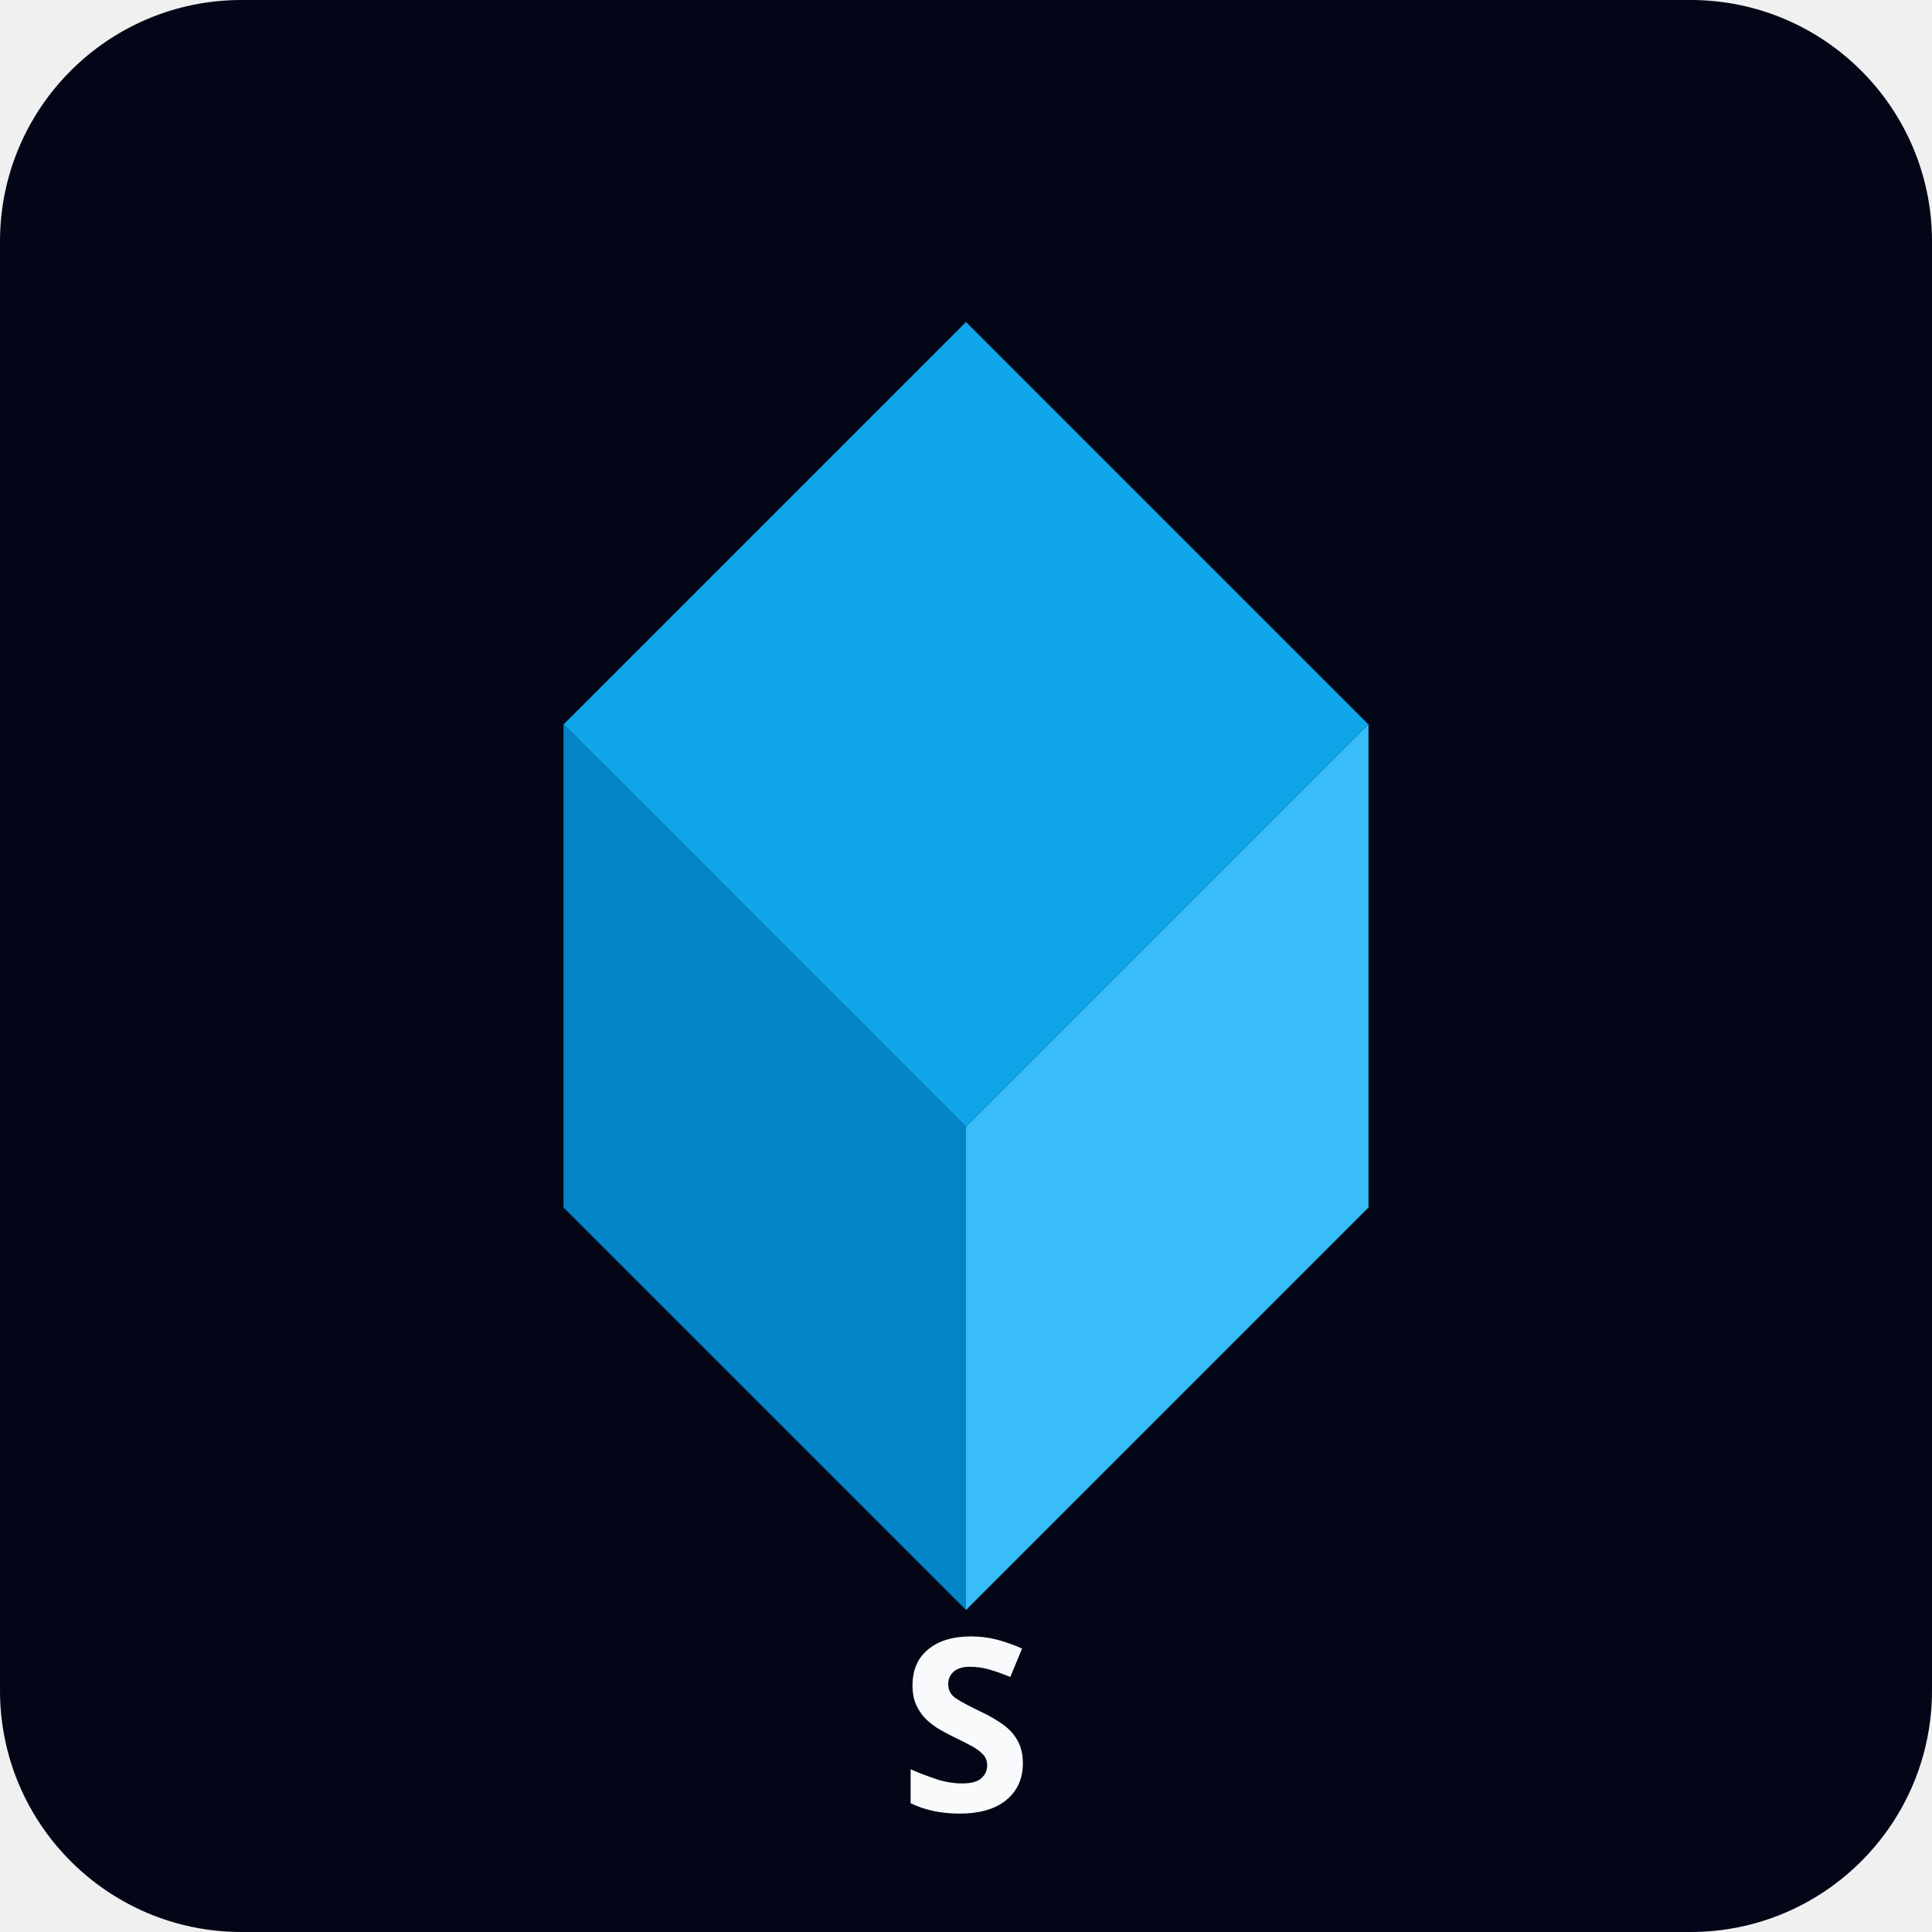
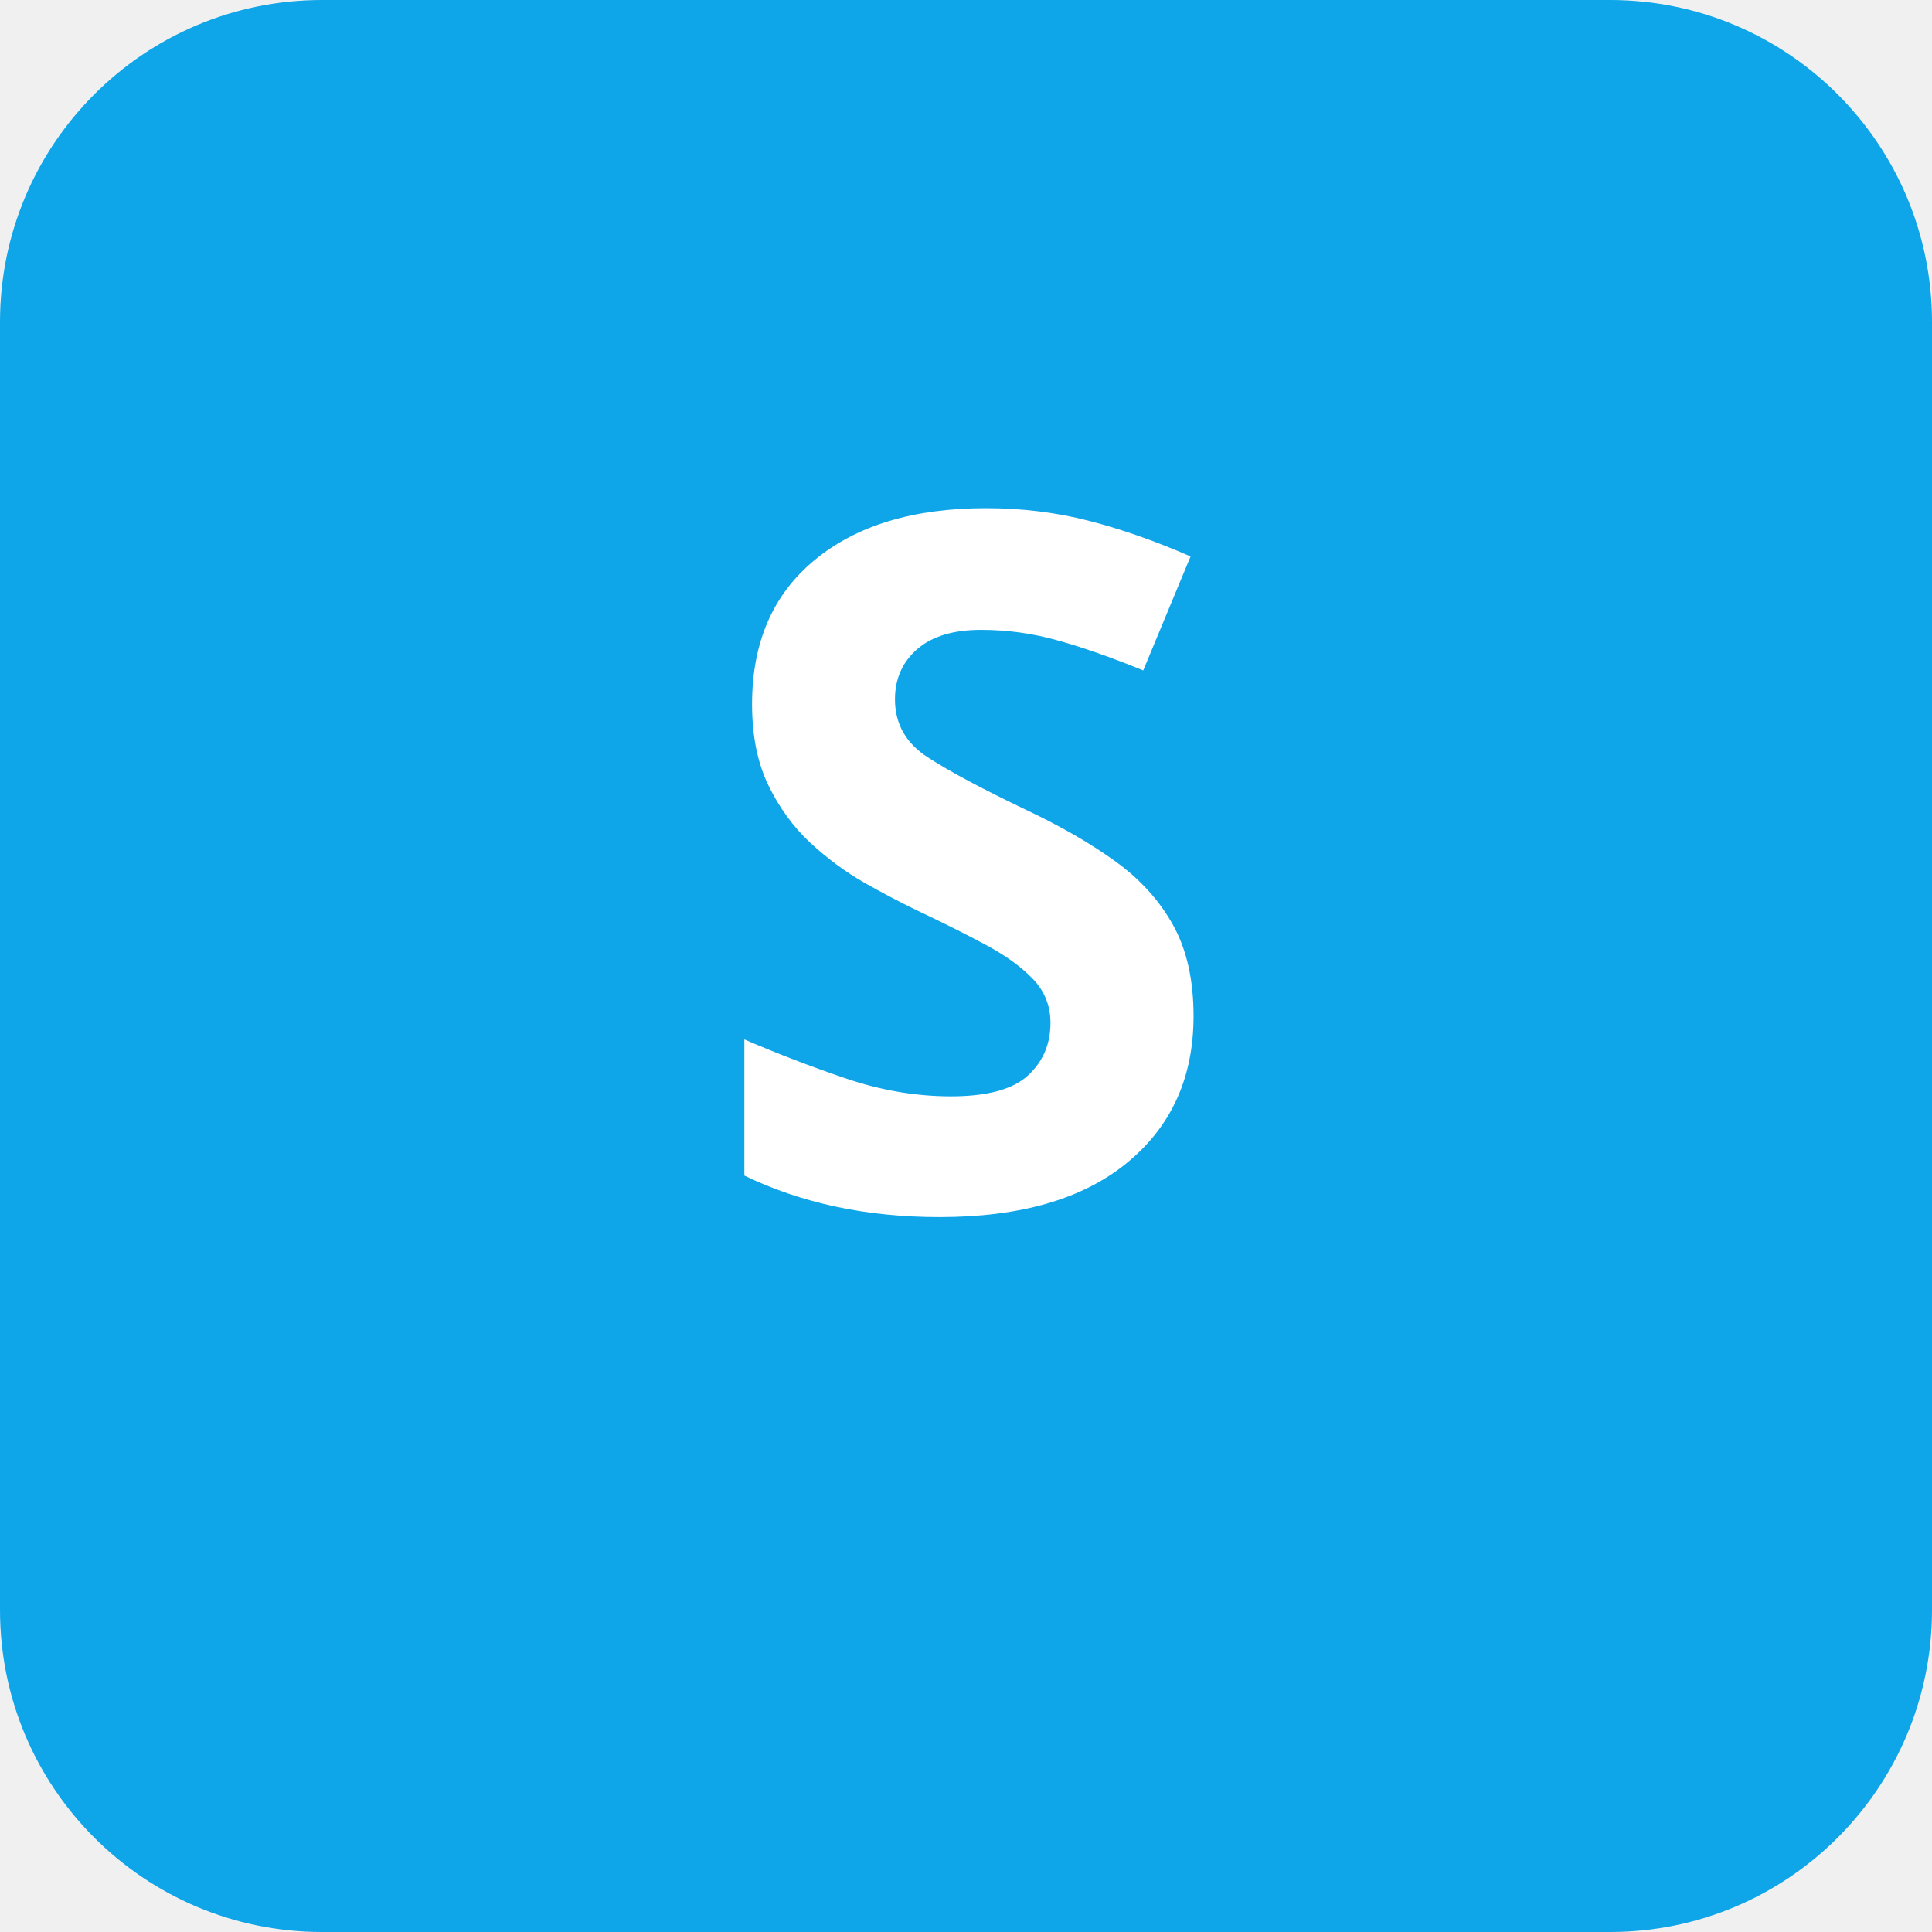
- <svg xmlns="http://www.w3.org/2000/svg" viewBox="0 0 192 192" fill="none">
-   <rect width="192" height="192" rx="24" fill="#020617" />
-   <path d="M96 32L136 72L96 112L56 72L96 32Z" fill="#0ea5e9" />
-   <path d="M56 72L96 112L96 160L56 120L56 72Z" fill="#0284c7" />
-   <path d="M136 72L96 112L96 160L136 120L136 72Z" fill="#38bdf8" />
-   <text x="96" y="180" font-family="system-ui, sans-serif" font-size="24" font-weight="bold" fill="#f8fafc" text-anchor="middle">S</text>
+ <svg xmlns="http://www.w3.org/2000/svg" width="192" height="192" viewBox="0 0 192 192">
+   <rect width="192" height="192" rx="32" fill="#0ea5e9" />
+   <text x="96" y="120" text-anchor="middle" font-size="96" font-weight="900" fill="#ffffff" font-family="system-ui, sans-serif">S</text>
</svg>
